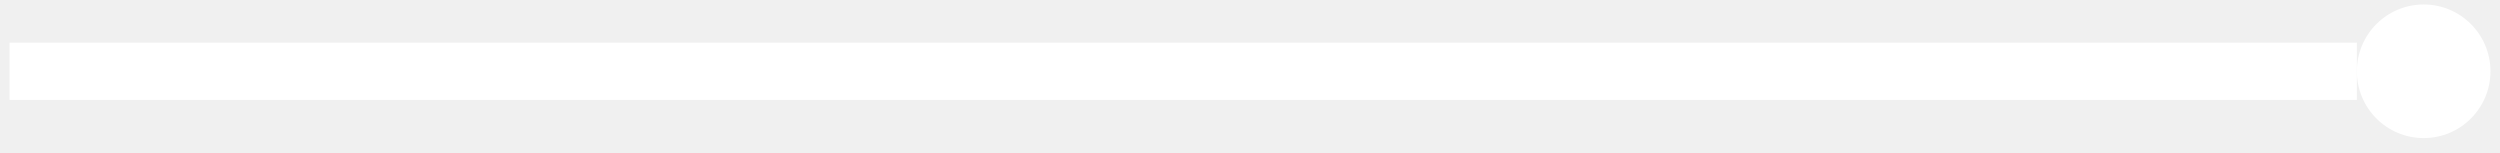
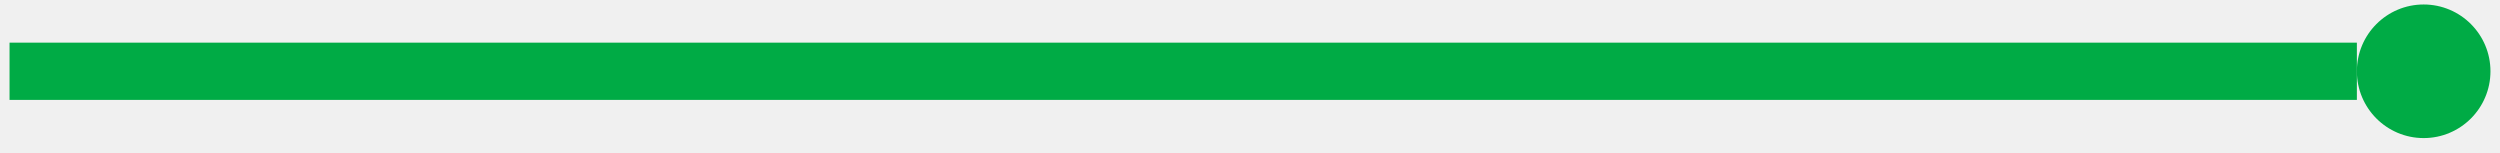
<svg xmlns="http://www.w3.org/2000/svg" width="131" height="8" viewBox="0 0 131 8" fill="none">
-   <path d="M0.5 3.735H123.5" stroke="white" stroke-width="3" />
-   <circle cx="127" cy="3.735" r="3.5" fill="white" />
+   <path d="M0.5 3.735H123.5" stroke="#00AB45" stroke-width="3" />
+   <circle cx="127" cy="3.735" r="3.5" fill="#00AB45" />
</svg>
